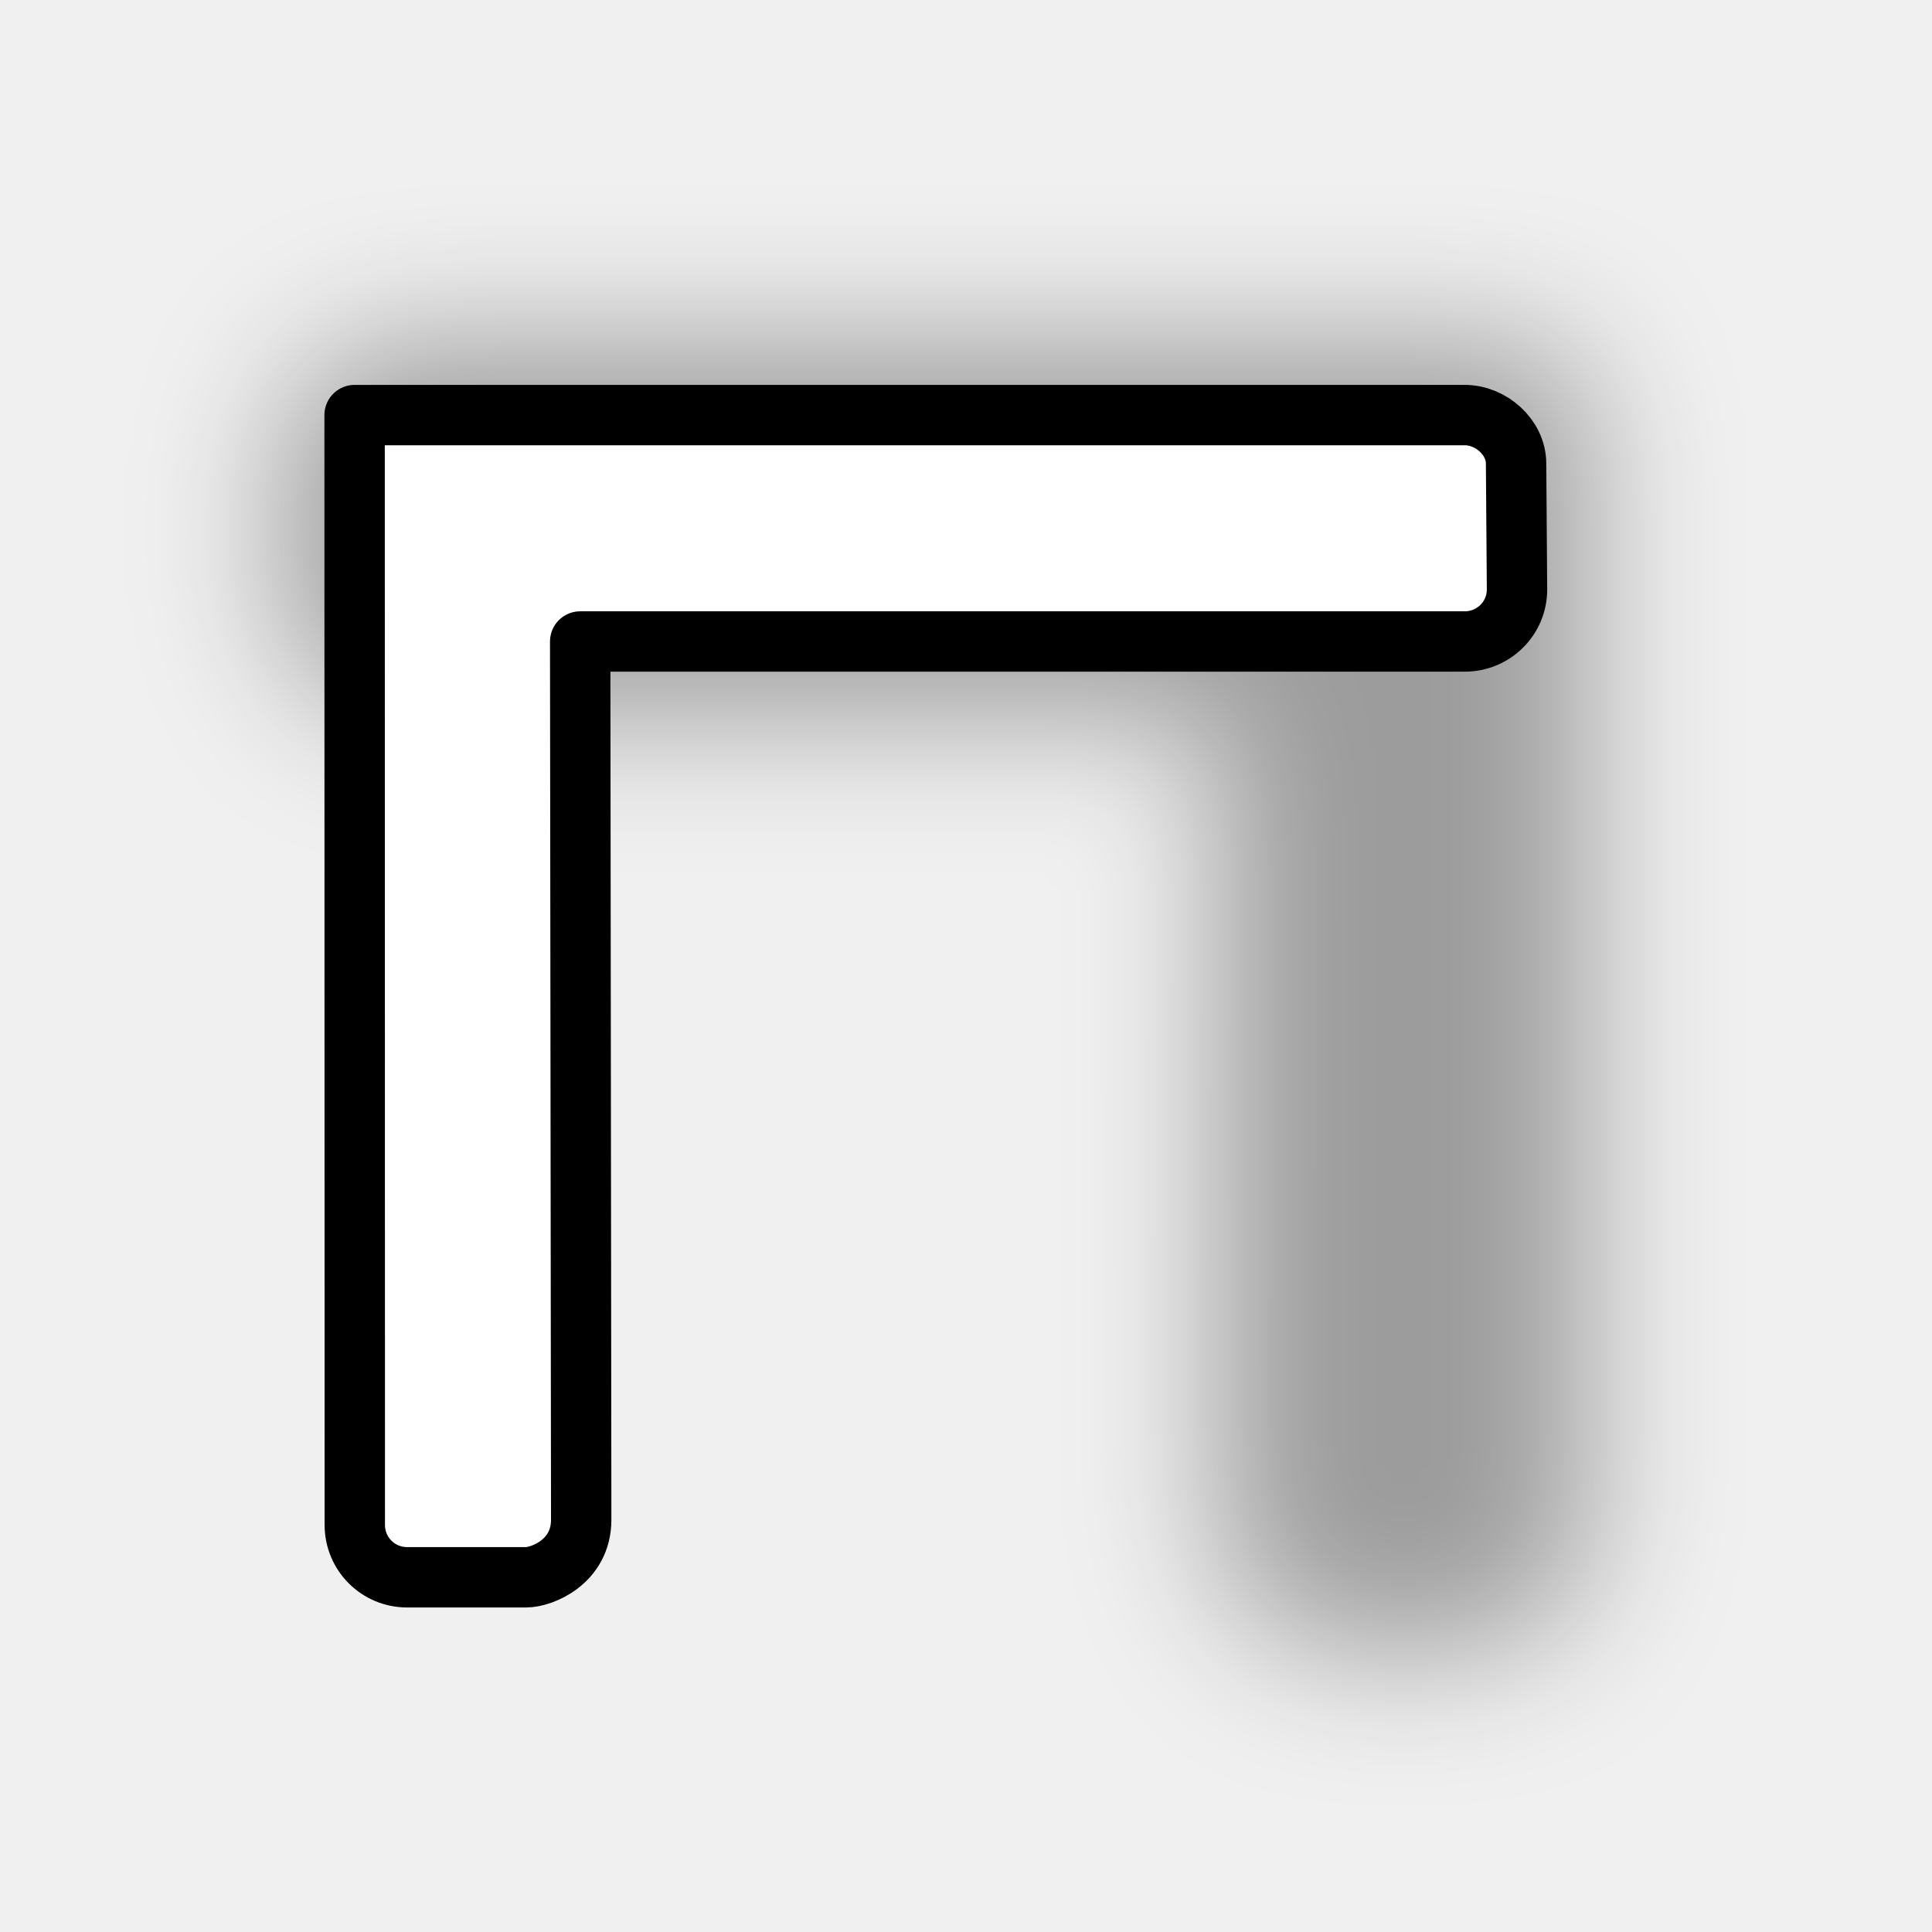
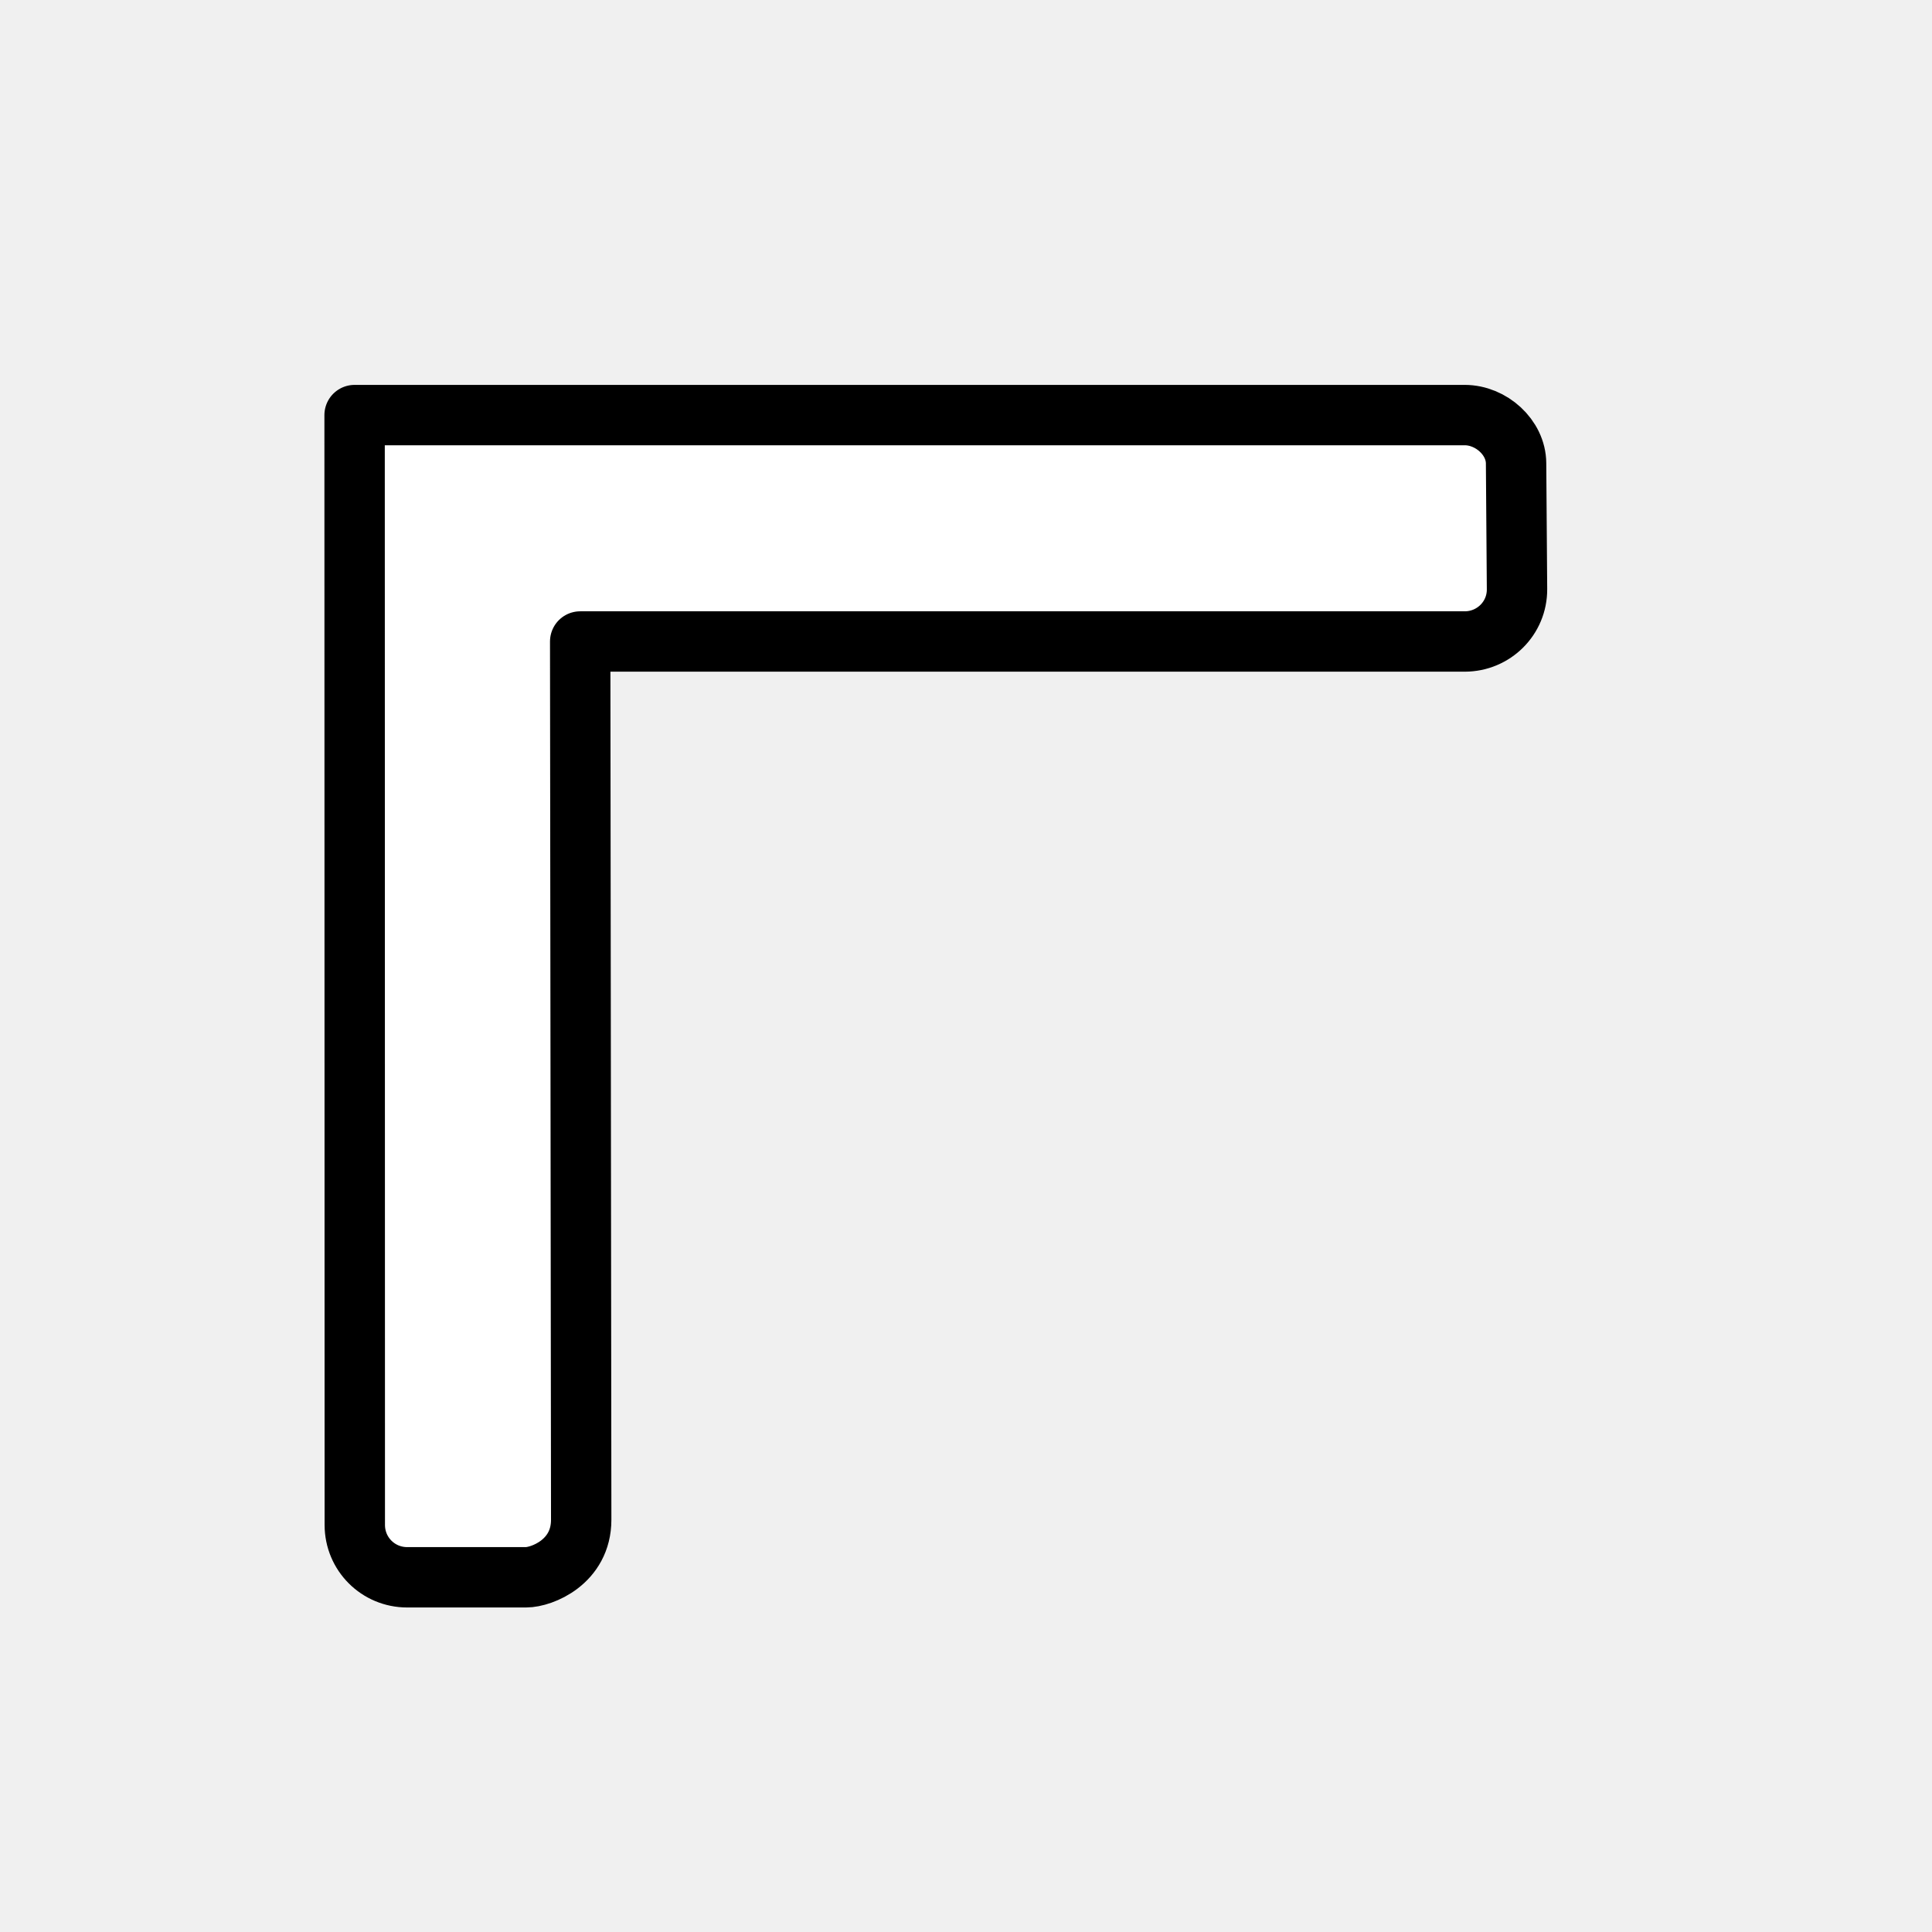
- <svg xmlns="http://www.w3.org/2000/svg" xmlns:xlink="http://www.w3.org/1999/xlink" width="128" height="128" id="svg3845" version="1.1">
+ <svg xmlns="http://www.w3.org/2000/svg" width="128" height="128" id="svg3845" version="1.1">
  <defs id="defs3847">
    <filter id="filter4424">
      <feGaussianBlur stdDeviation="2.406" id="feGaussianBlur4426" />
-     </filter>
-     <filter id="filter3769" x="-0.132" width="1.264" y="-0.132" height="1.264">
-       <feGaussianBlur stdDeviation="4.764" id="feGaussianBlur3771" />
    </filter>
  </defs>
  <g id="layer1" transform="translate(0,-924.3622)">
    <g id="g4401" style="opacity:0.367;fill:#000000;filter:url(#filter4424)" transform="matrix(-1,0,0,1,125.4499,8)">
      <g id="g4405" transform="matrix(-0.8325916,-0.8325916,0.8325916,-0.8325916,-696.1144,1871.374)" style="fill:#000000">
        <g id="g4407" style="fill:#000000">
          <g id="g4409" transform="matrix(0,1,-1,0,1055.523,923.2685)" style="fill:#000000" />
        </g>
      </g>
    </g>
-     <path xlink:href="#path3785" style="opacity:0.35;fill:#000000;fill-opacity:1;stroke:none;filter:url(#filter3769)" id="path2999" d="m 26.969,947.062 c -4.449,0 -8.183,3.221 -8.219,7.969 l -0.062,8.344 c -0.034,4.538 3.786,8.312 8.281,8.312 l 53.781,0 -0.062,53.375 c 0,2.891 1.614,5.442 3.312,6.75 1.699,1.308 3.085,1.875 5.156,1.875 l 7.875,0 c 4.495,0 8.281,-3.787 8.281,-8.281 l 0,-73.531 A 4.799,4.799 0 0 0 100.5,947.062 l -73.531,0 z" />
    <path style="fill:#ffffff;fill-opacity:1;stroke:#000000;stroke-width:4;stroke-linejoin:round;stroke-miterlimit:4;stroke-opacity:1;stroke-dasharray:none;stroke-dashoffset:0" d="m 97.038,951.862 c 1.759,0 3.393,1.479 3.406,3.188 l 0.062,8.344 c 0.014,1.923 -1.546,3.469 -3.469,3.469 l -58.598,0 0.067,58.187 c 0,2.8 -2.61,3.812 -3.656,3.812 l -7.875,0 c -1.923,0 -3.469,-1.546 -3.469,-3.469 l -0.013,-73.531 z" id="path3785" />
    <g id="g4524-8" transform="matrix(-0.8325916,-0.8325916,-0.8325916,0.8325916,921.7228,235.6231)" />
    <g id="layer1-5" transform="matrix(0.7071068,-0.7071068,0.7071068,0.7071068,-692.6256,338.0068)">
      <g transform="matrix(1.177462,0,0,1.177462,-144.0686,-147.6169)" id="layer1-9">
        <g id="g4528">
          <g transform="matrix(0,1,-1,0,1055.523,923.2685)" id="g4524-8-7" />
        </g>
      </g>
    </g>
  </g>
</svg>
